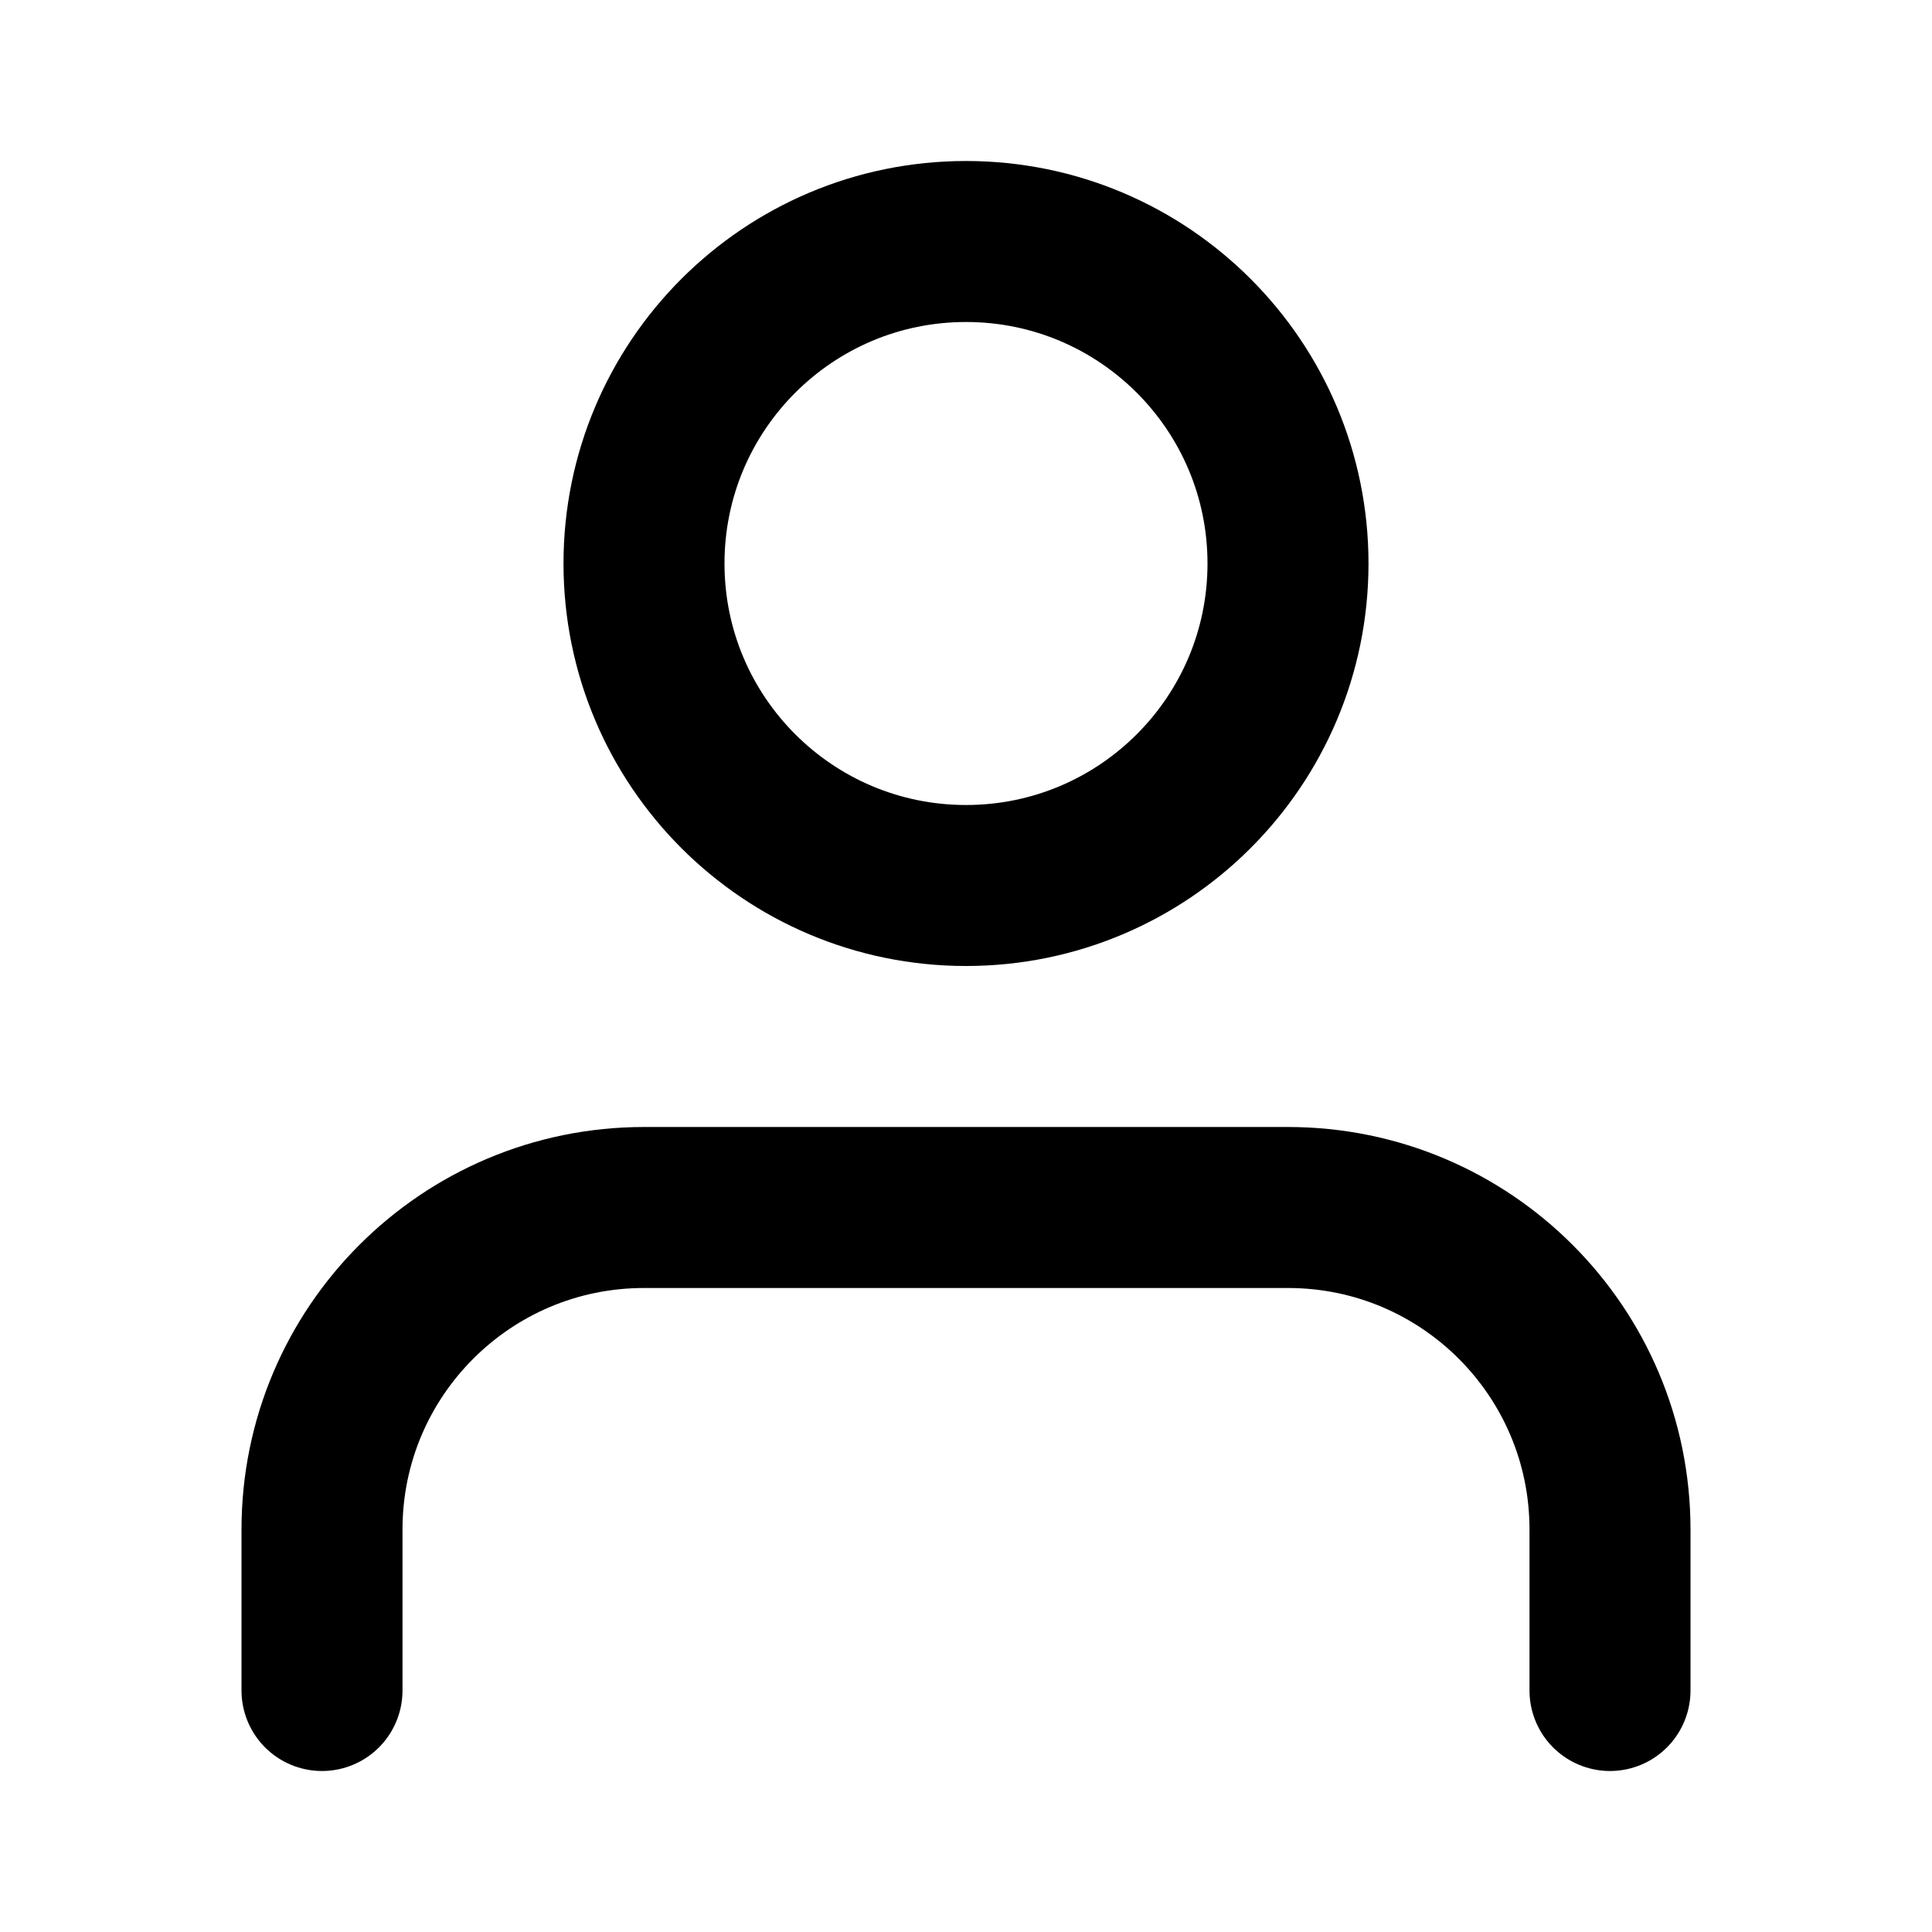
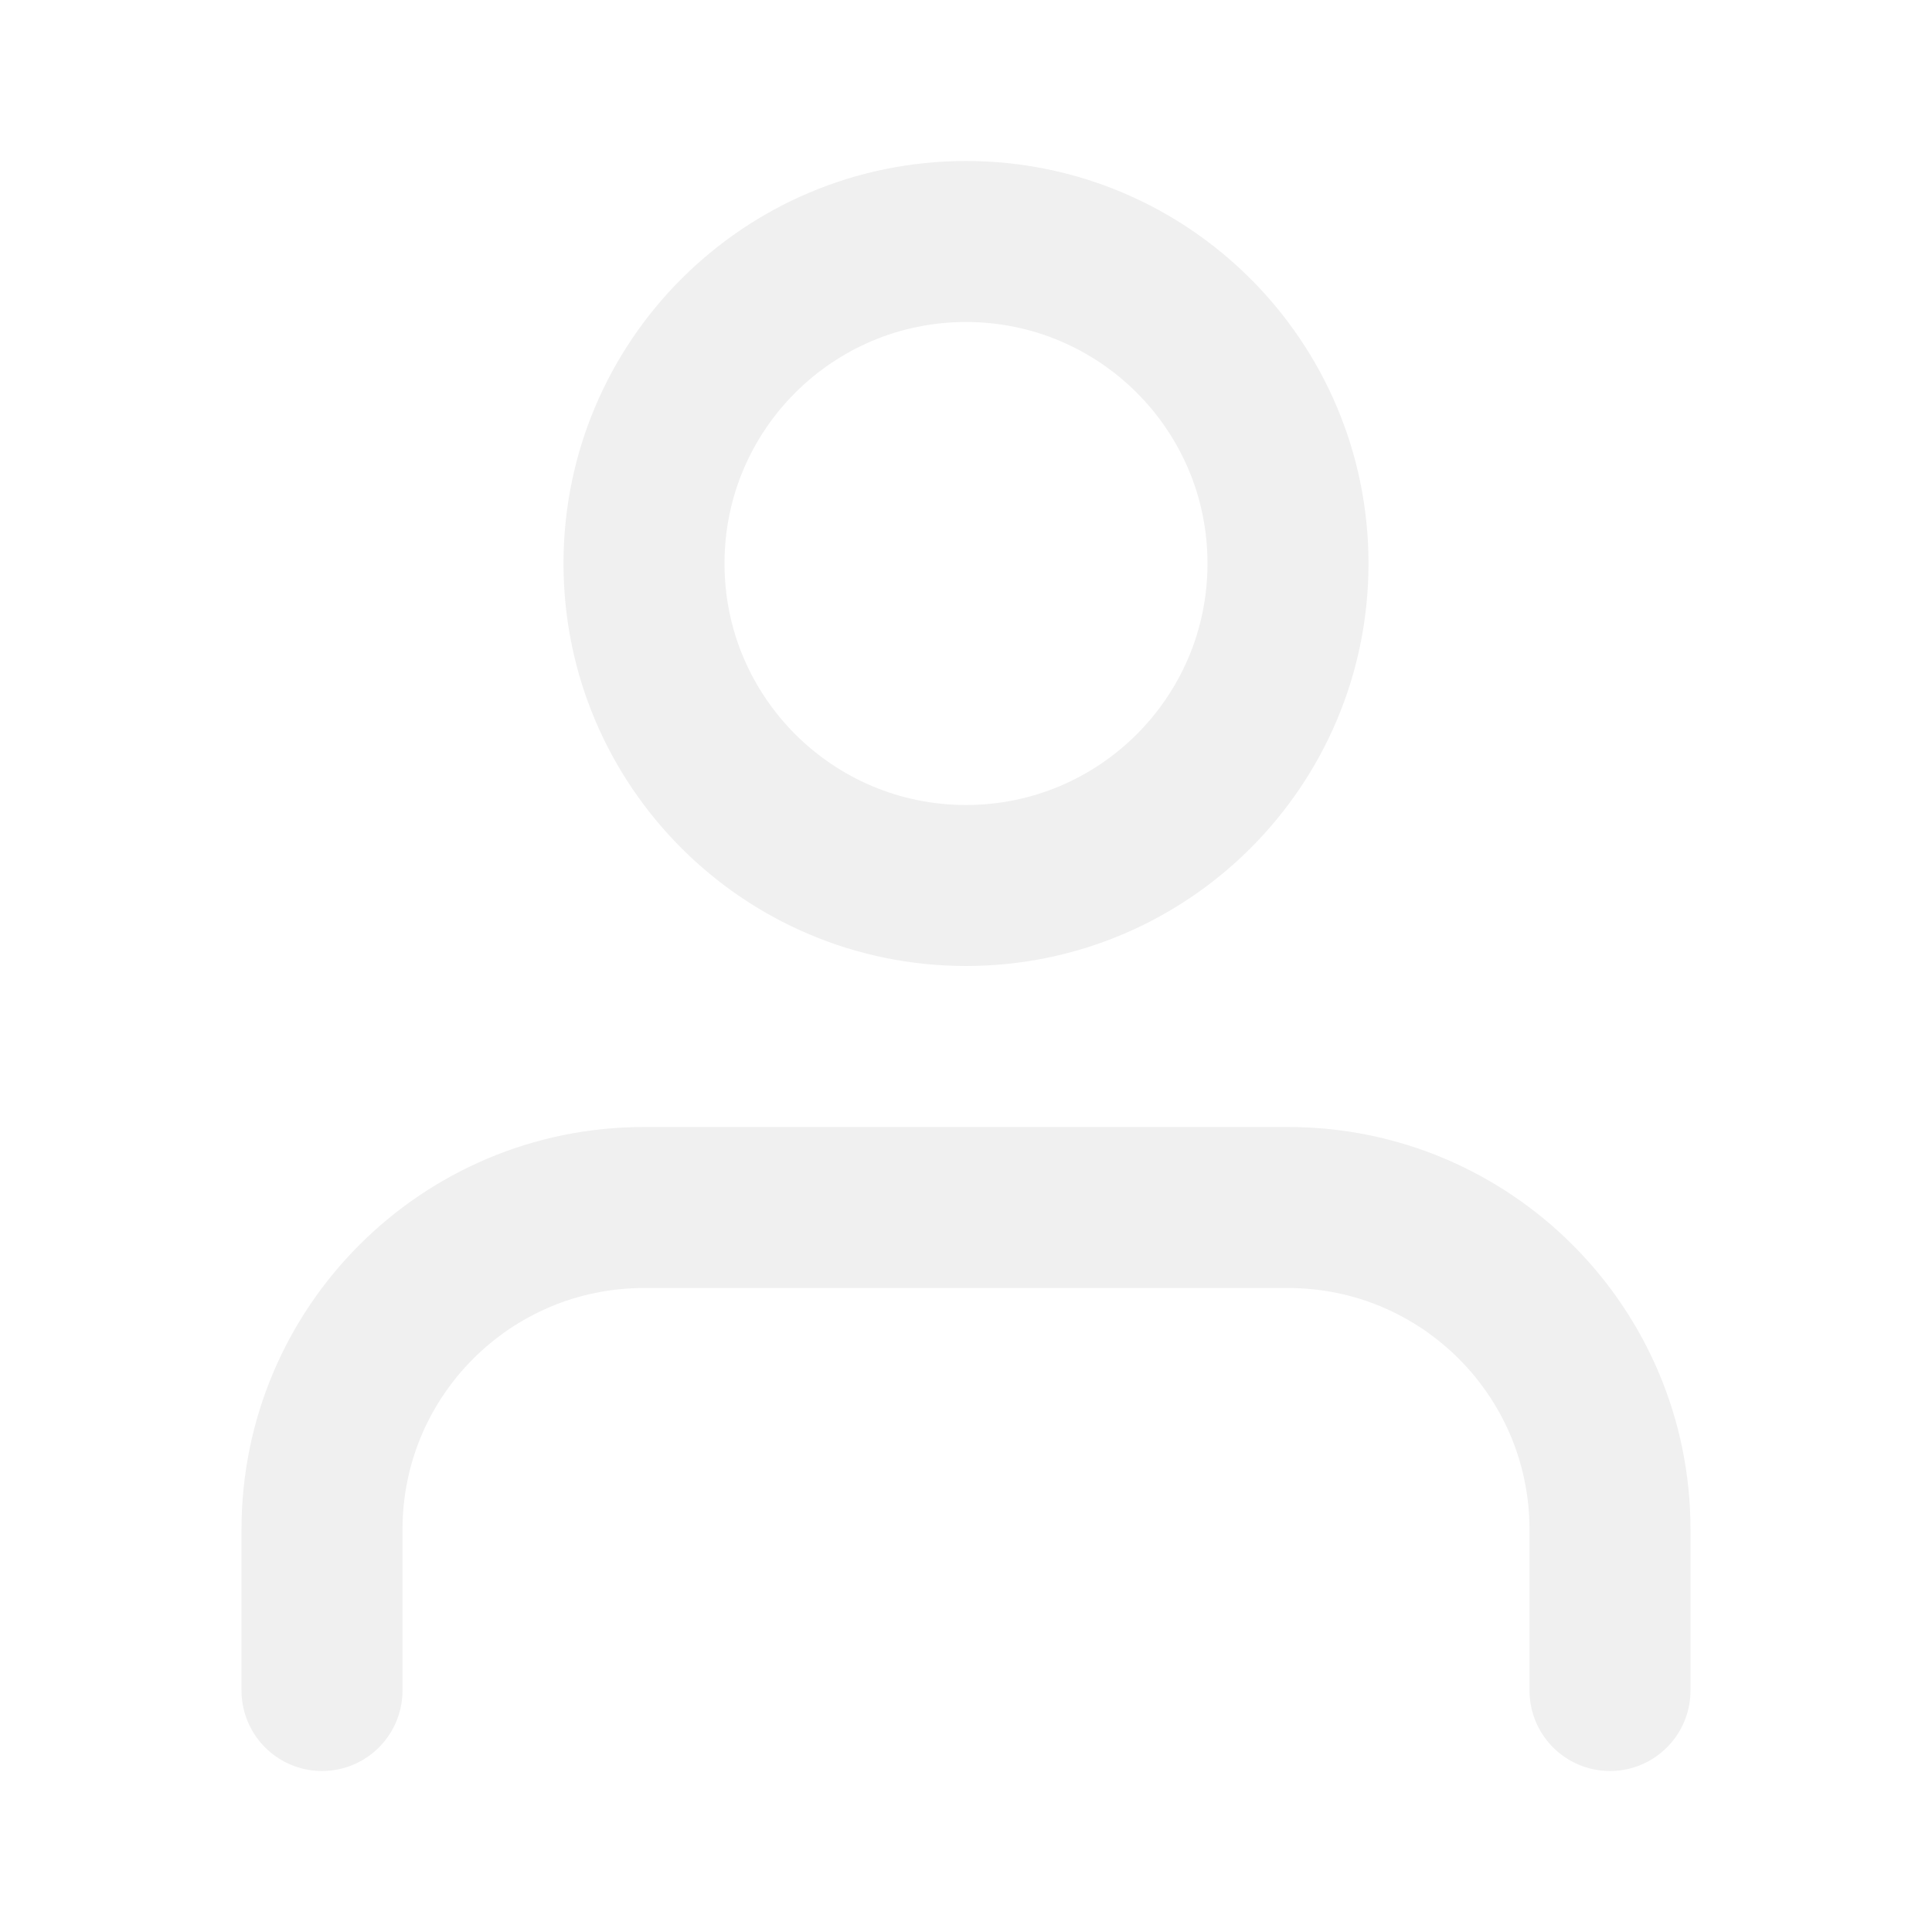
- <svg xmlns="http://www.w3.org/2000/svg" width="24" height="24" viewBox="0 0 24 24" fill="none" stroke="currentColor" stroke-width="2" stroke-linecap="round" stroke-linejoin="round" class="feather feather-user">
+ <svg xmlns="http://www.w3.org/2000/svg" width="20" height="20" viewBox="0 0 24 24" fill="none" stroke="#f0f0f0" stroke-width="2" stroke-linecap="round" stroke-linejoin="round" class="feather feather-user">
  <path d="M20 21v-2a4 4 0 0 0-4-4H8a4 4 0 0 0-4 4v2" />
  <circle cx="12" cy="7" r="4" />
</svg>
